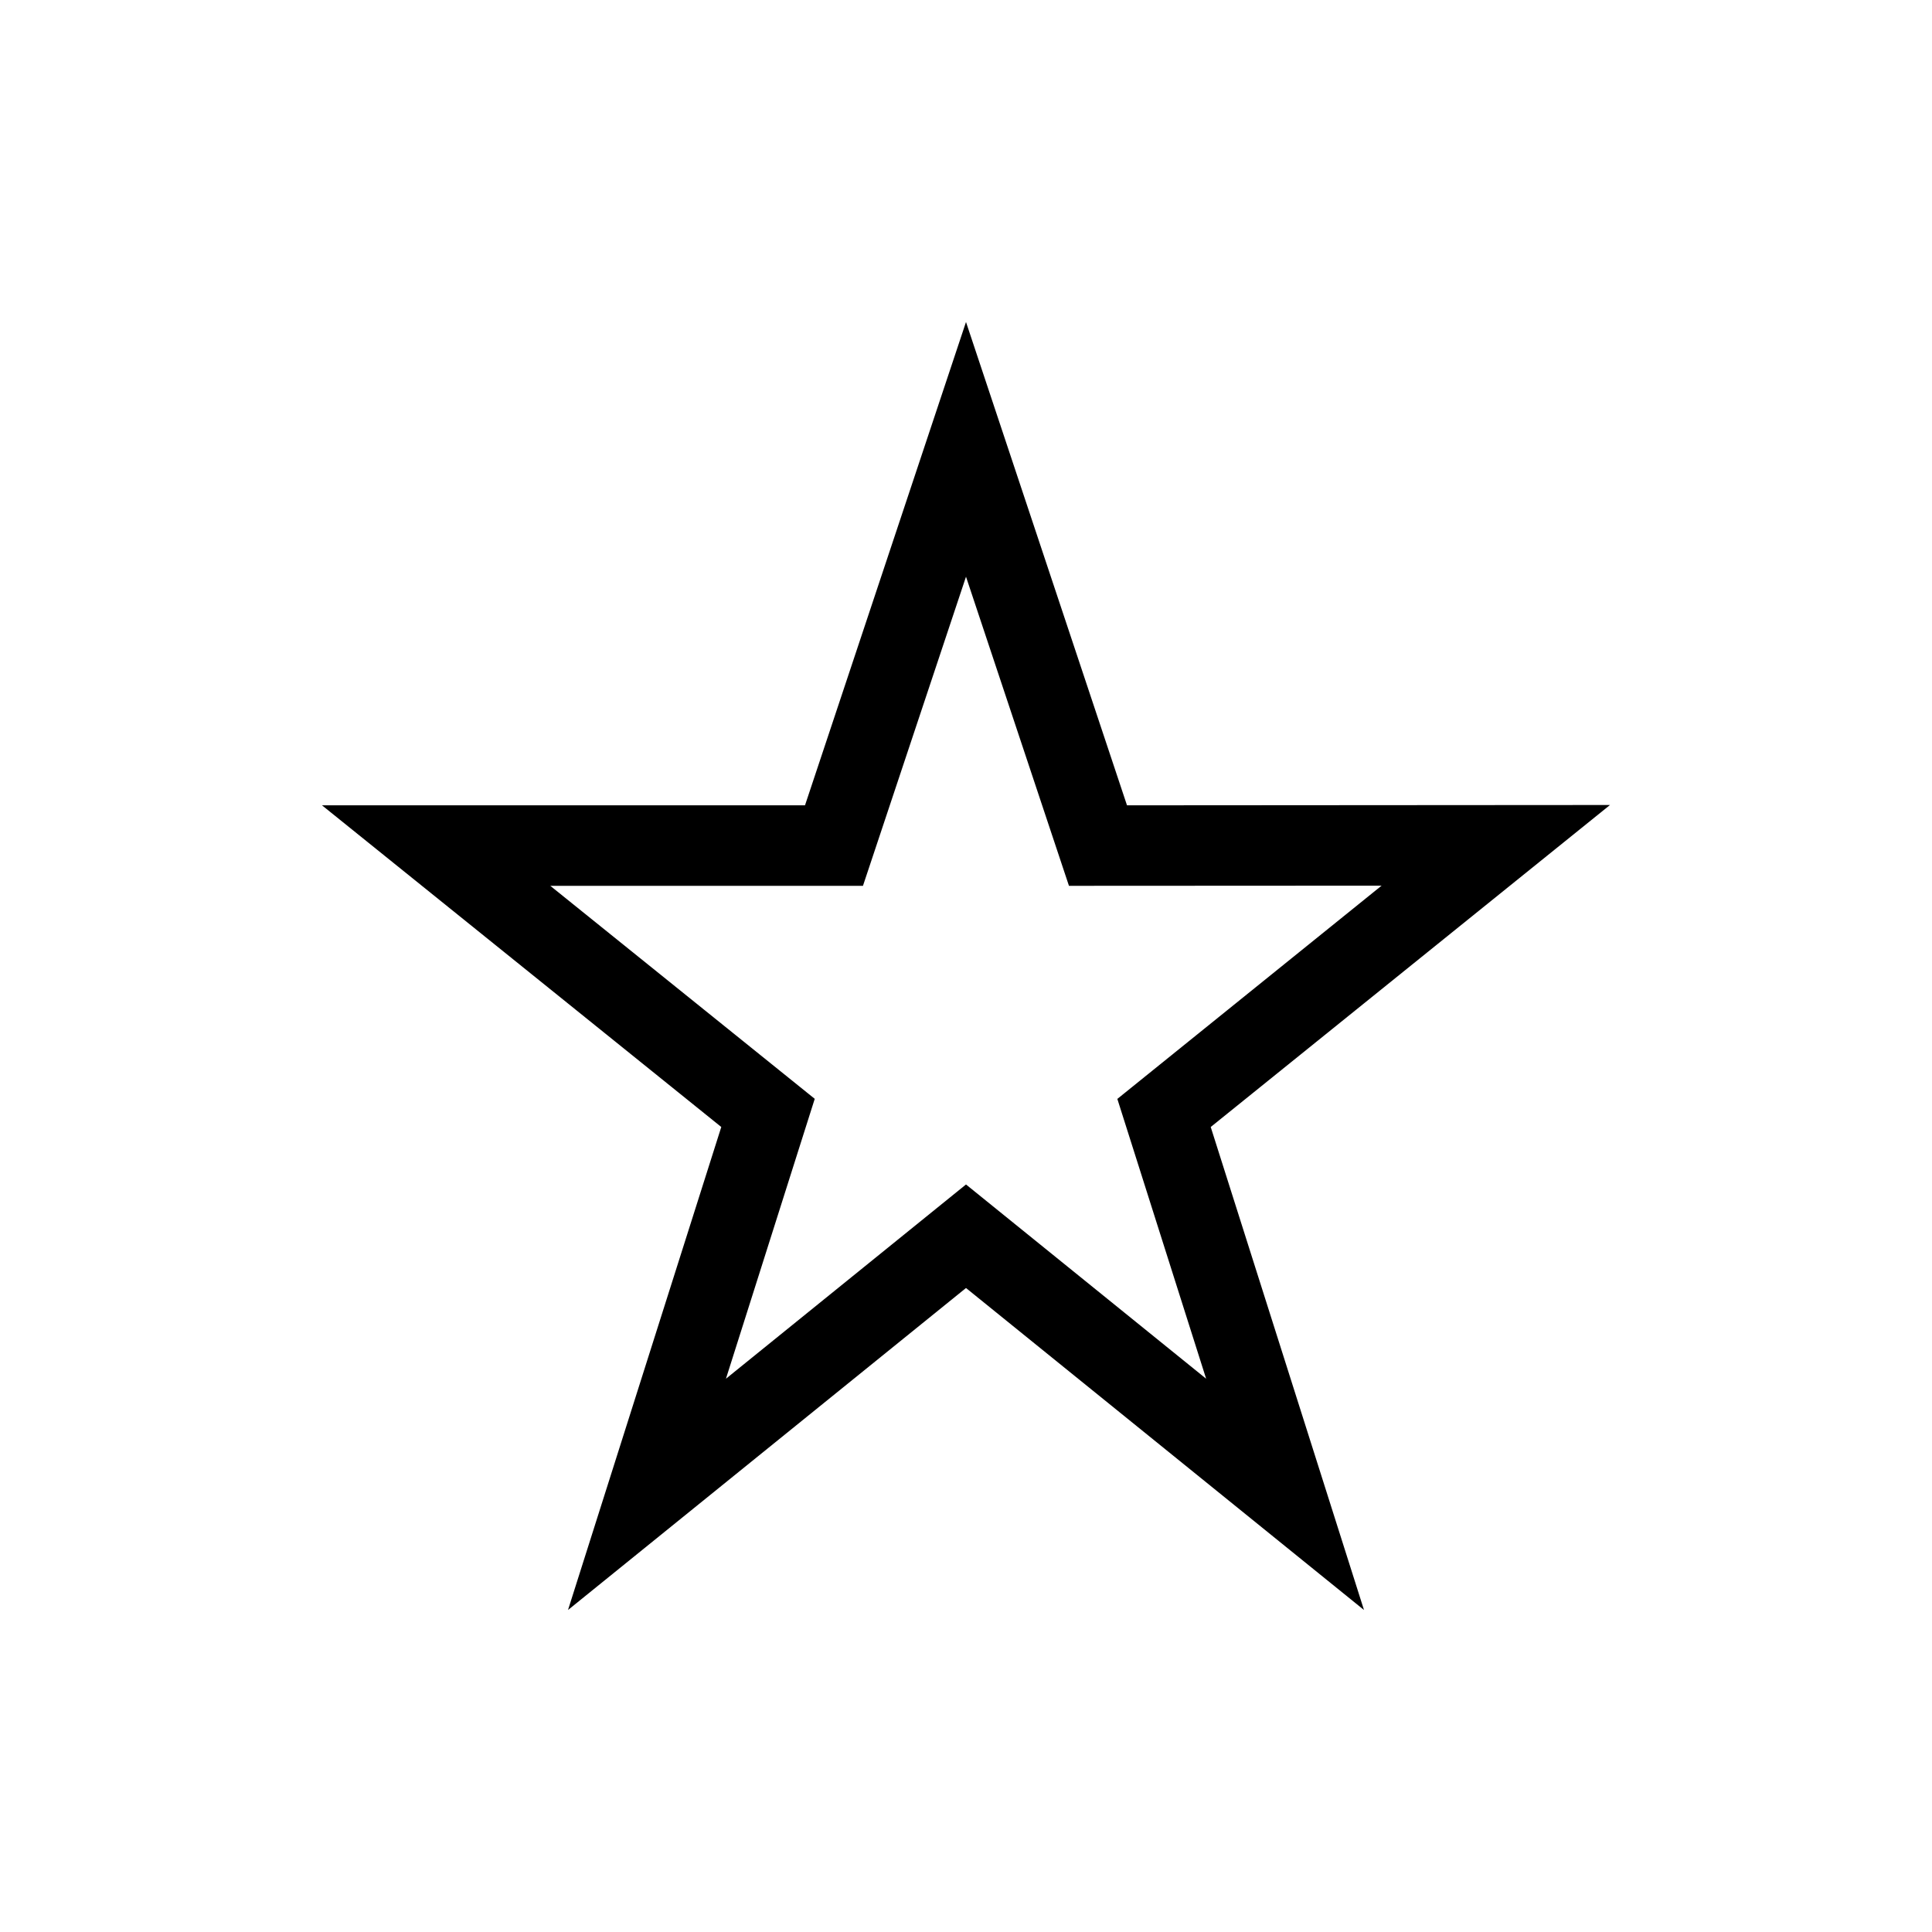
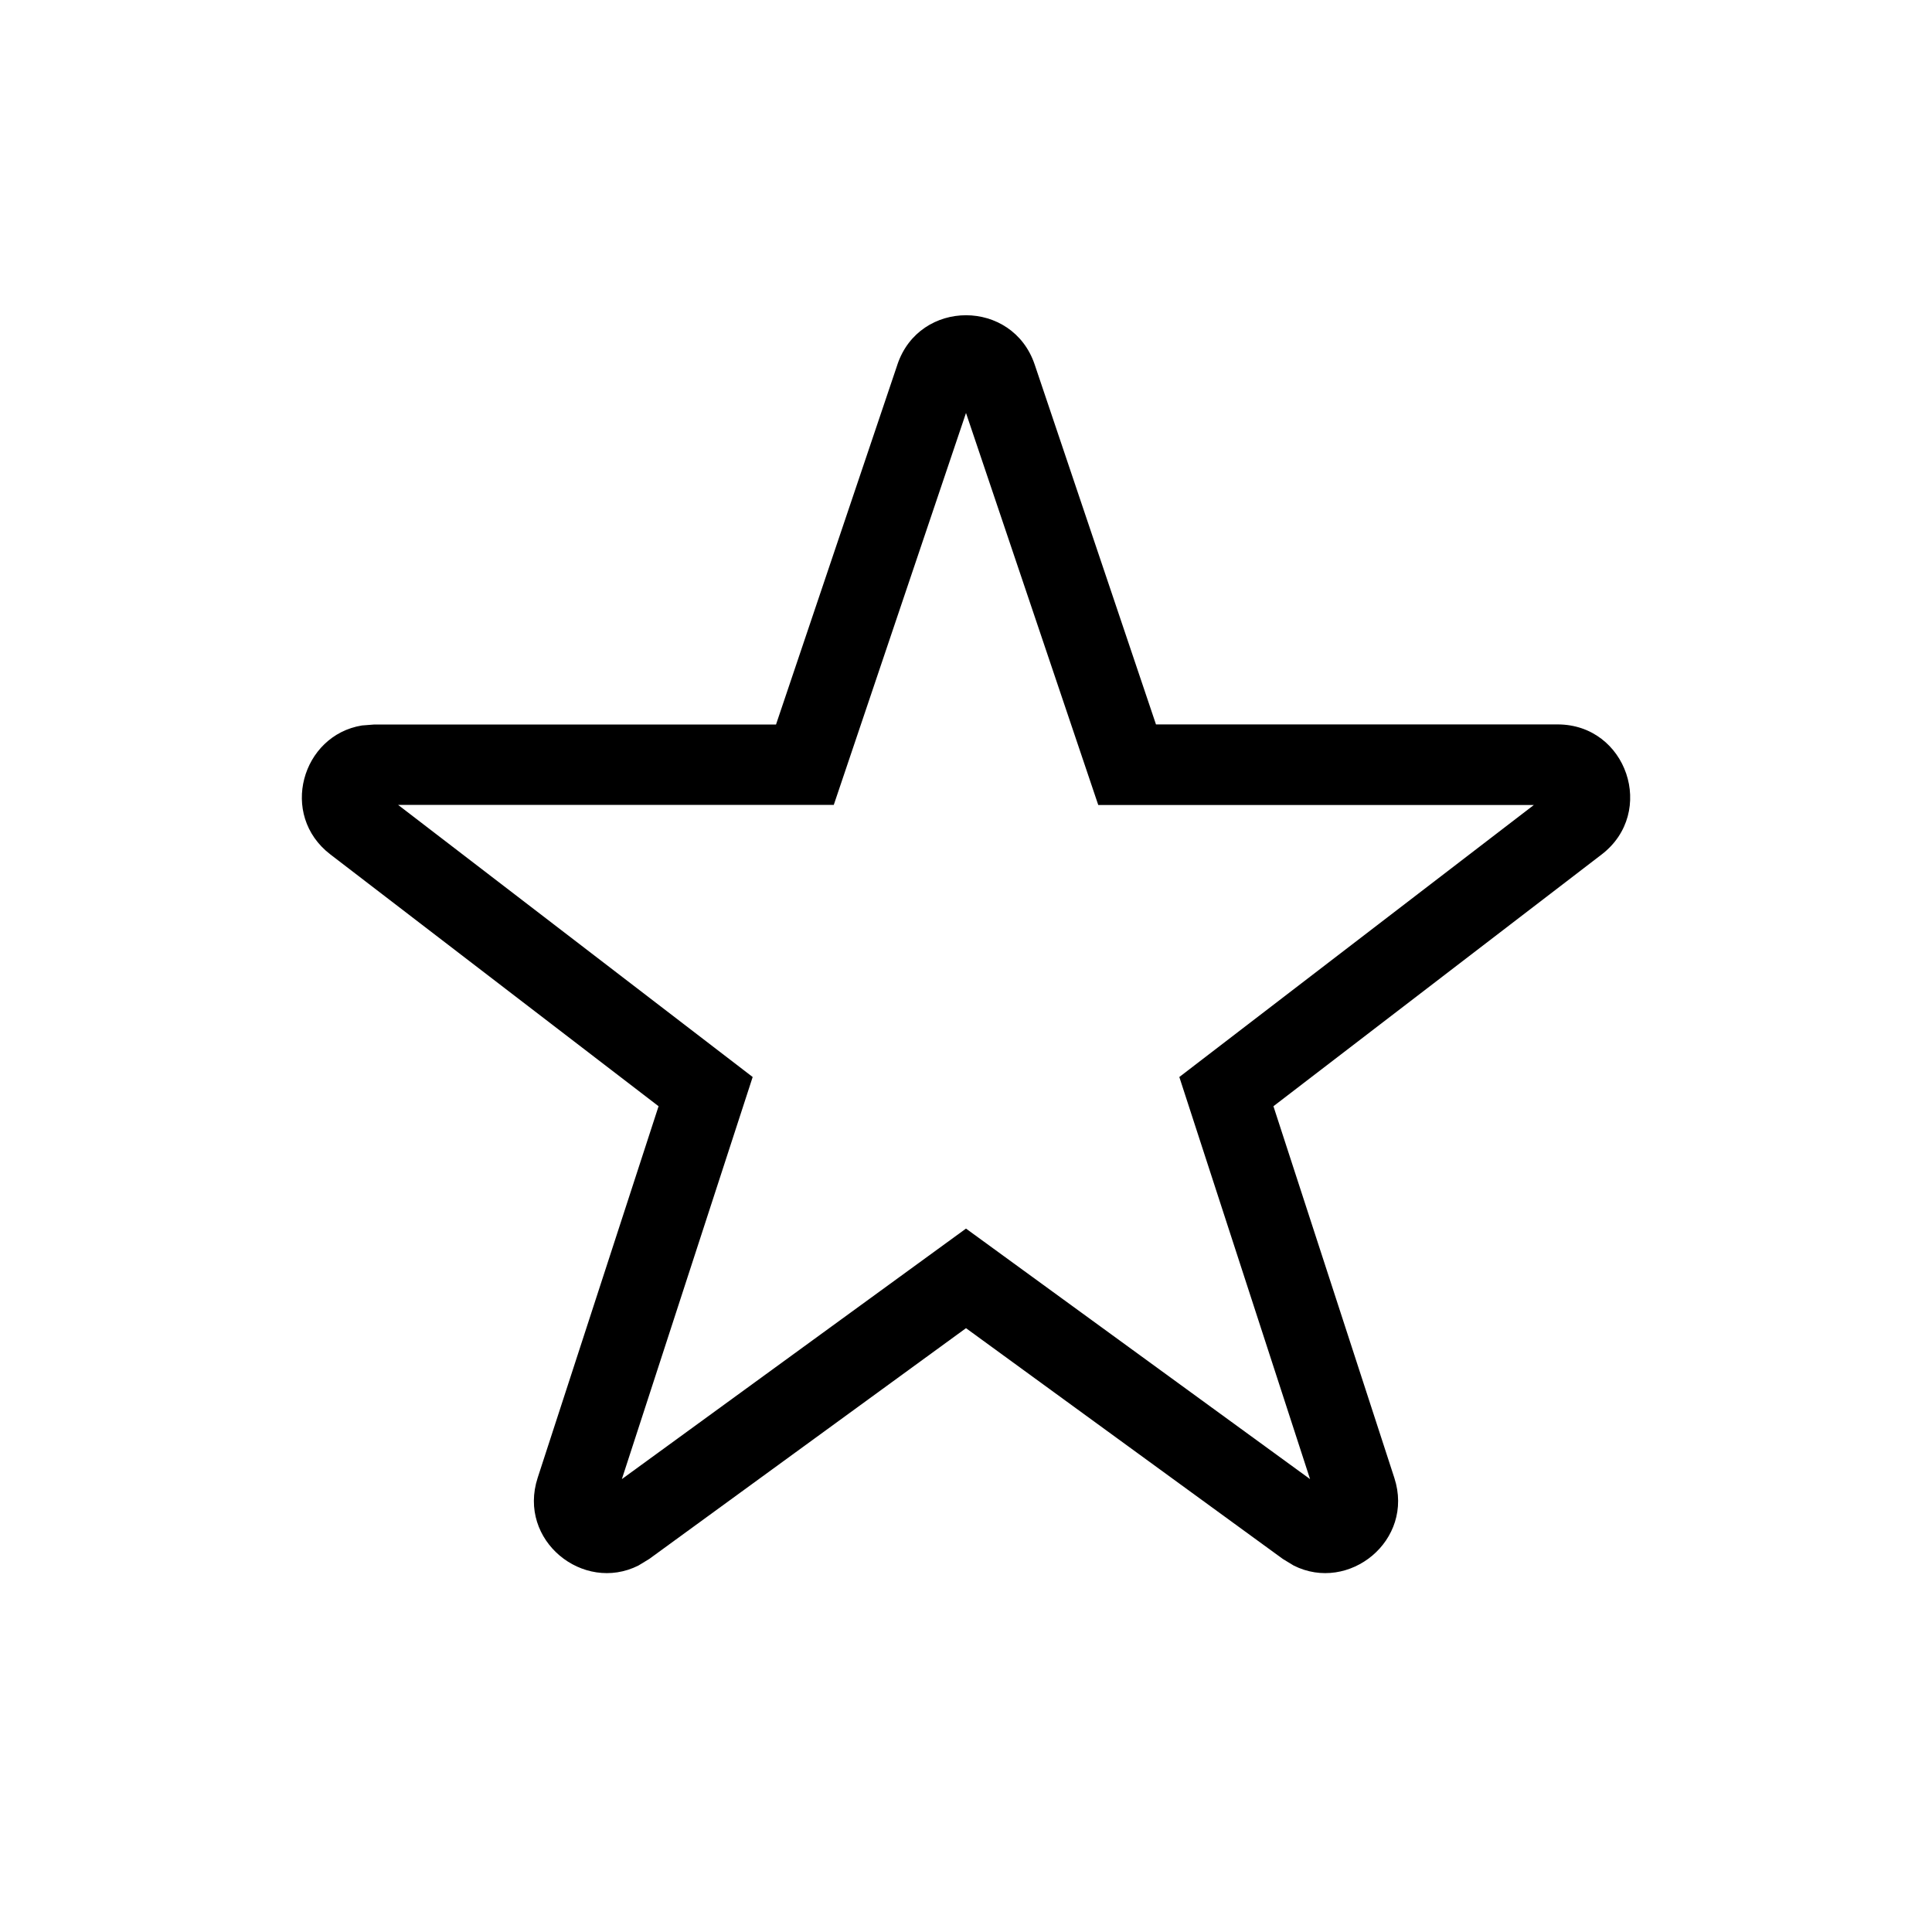
<svg xmlns="http://www.w3.org/2000/svg" width="24" height="24" fill="none" viewBox="0 0 24 24">
-   <path fill="#000" fill-rule="evenodd" d="M14 10.004 12 4l-2 6.004H4L8.96 14l-1.904 6L12 16l4.944 4-1.904-6L20 10l-6 .004Zm3.165.998-3.886.002L12 7.164l-1.28 3.84H6.836l3.285 2.646-1.103 3.477L12 14.714l2.983 2.413-1.103-3.476L17.165 11Z" clip-rule="evenodd" />
+   <path fill="#000" fill-rule="evenodd" d="M11.148 4.528c.275-.816 1.429-.816 1.705 0l1.507 4.471h4.989c.86 0 1.23 1.091.548 1.615l-4.078 3.128 1.502 4.617c.253.778-.566 1.433-1.25 1.089l-.135-.082L12 16.499l-3.935 2.867-.135.082c-.685.344-1.504-.311-1.251-1.09l1.502-4.616-4.077-3.128c-.64-.491-.355-1.48.392-1.602L4.651 9H9.64l1.508-4.471Zm-.79 5.471H4.946l4.404 3.38-1.625 4.995L12 15.262l4.274 3.112-1.624-4.995L19.054 10h-5.411L12 5.13 10.357 10Z" clip-rule="evenodd" />
</svg>
